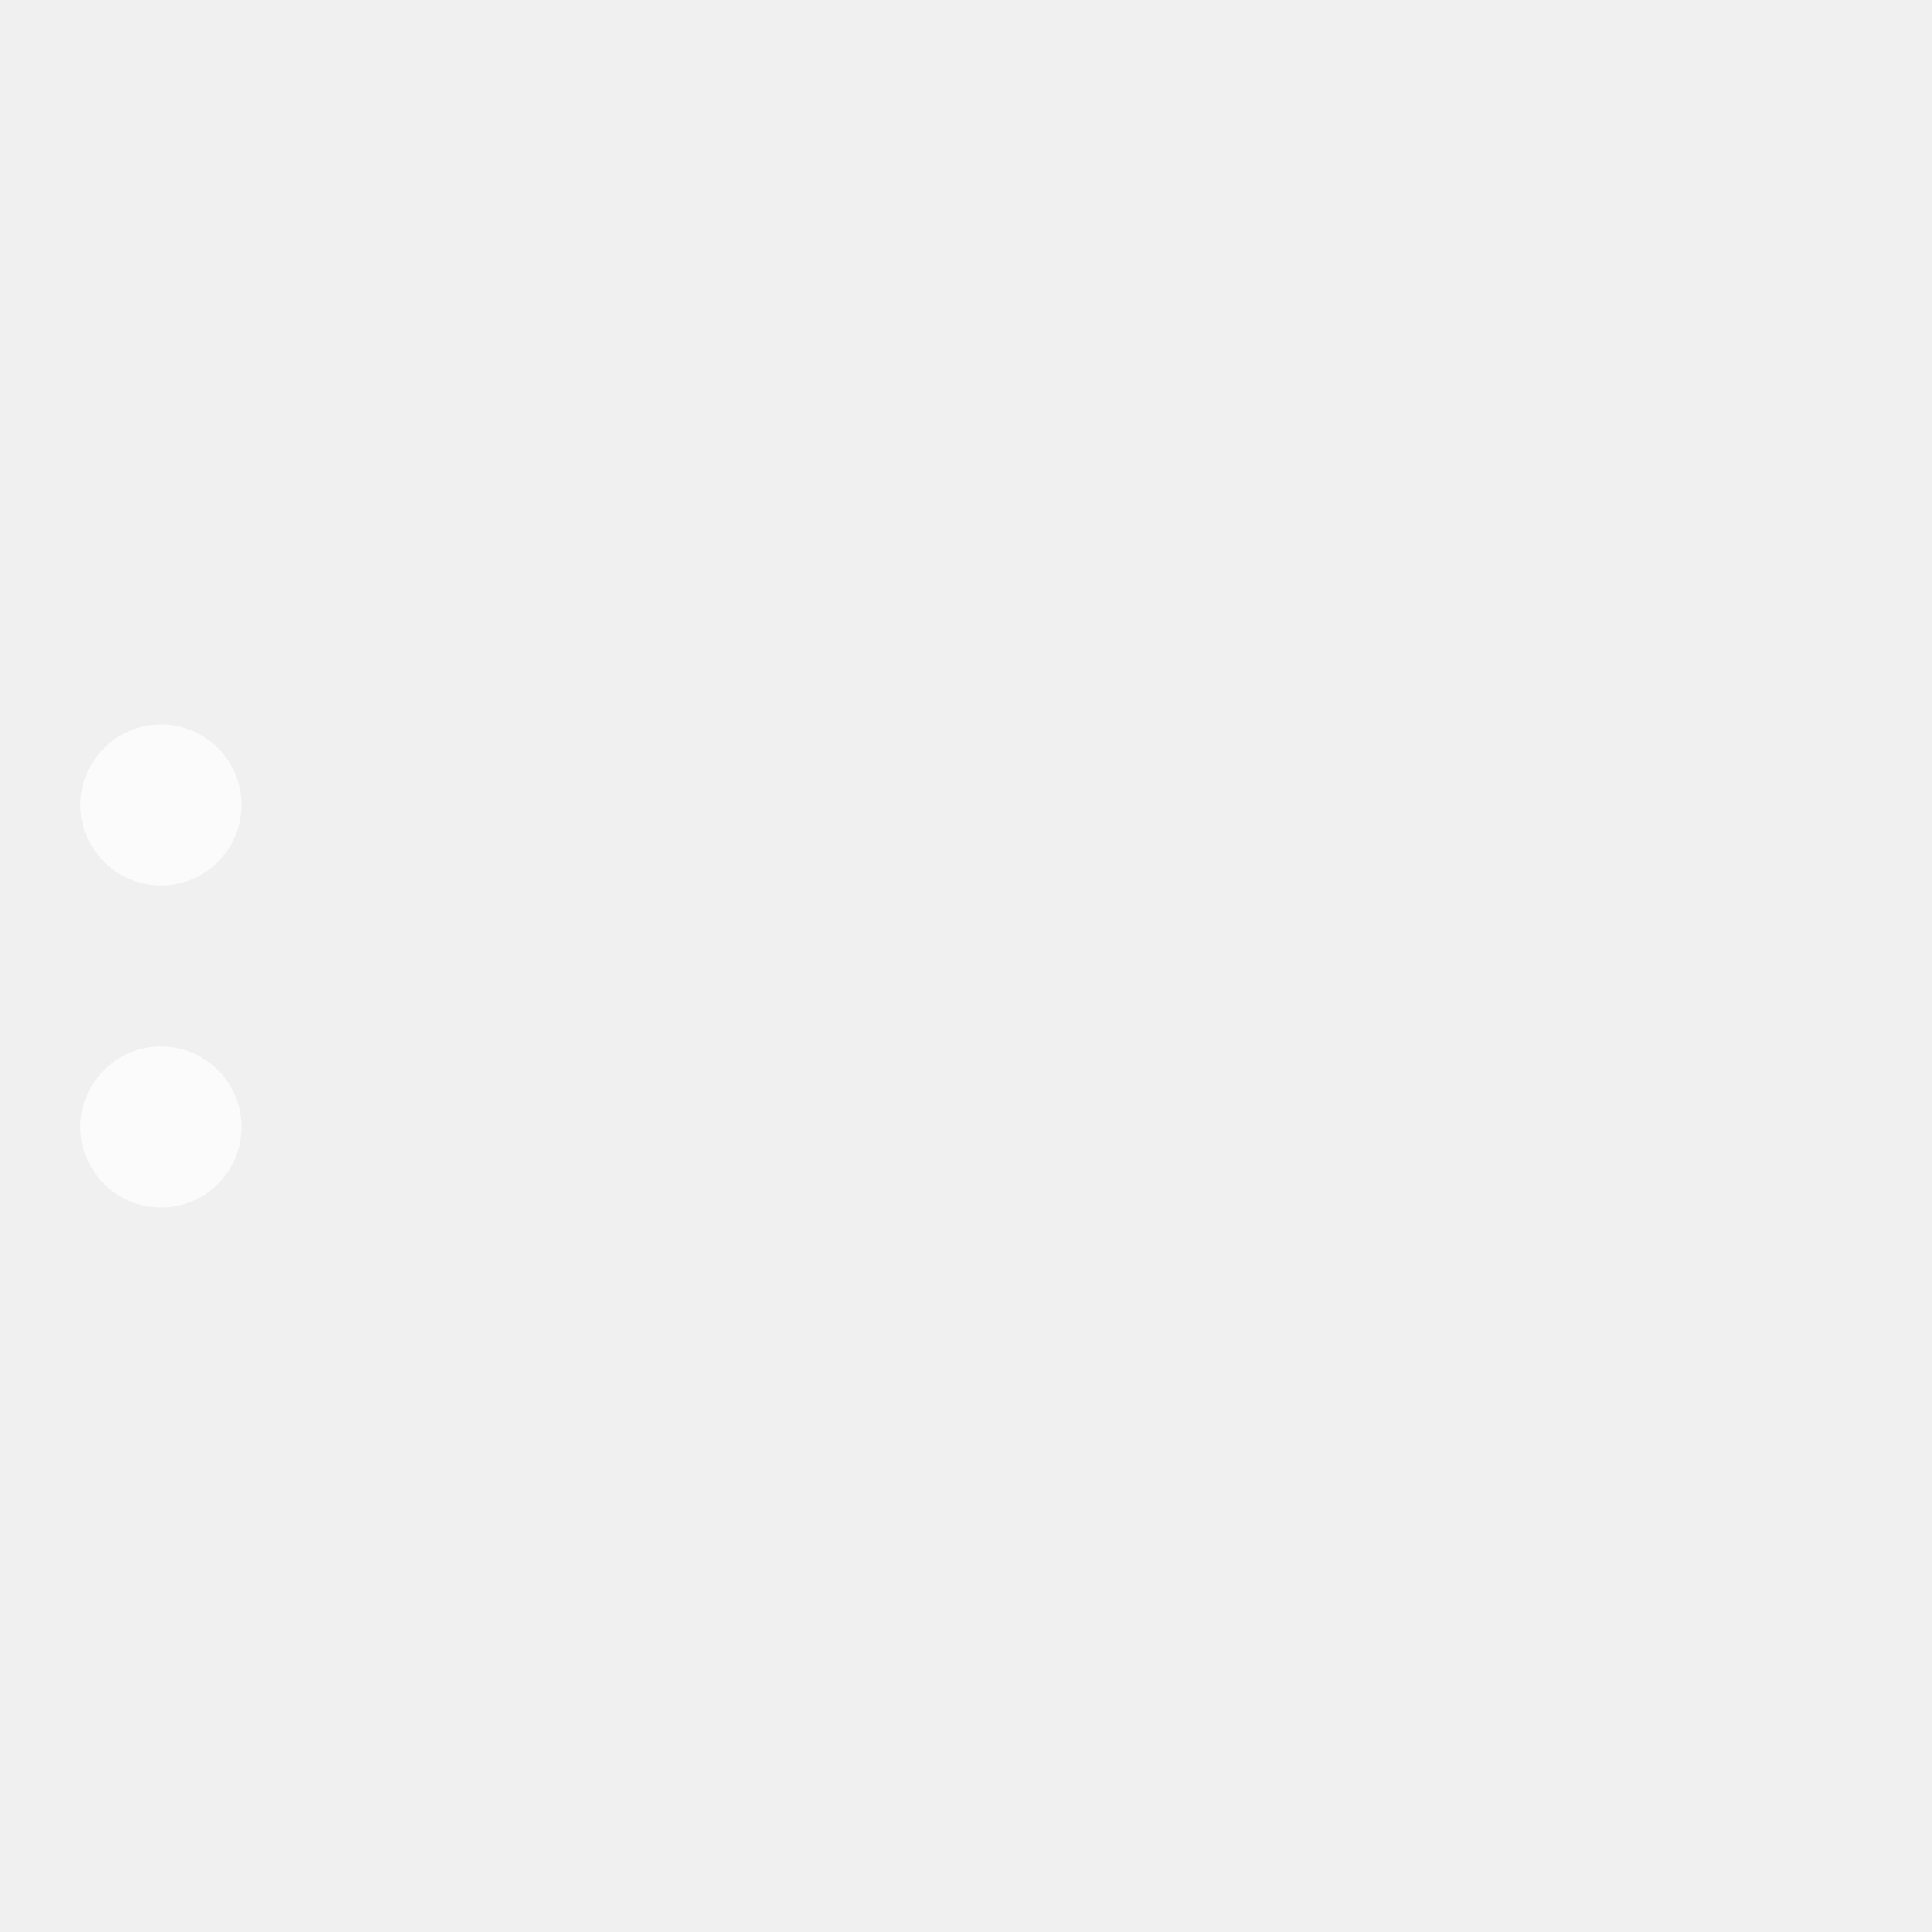
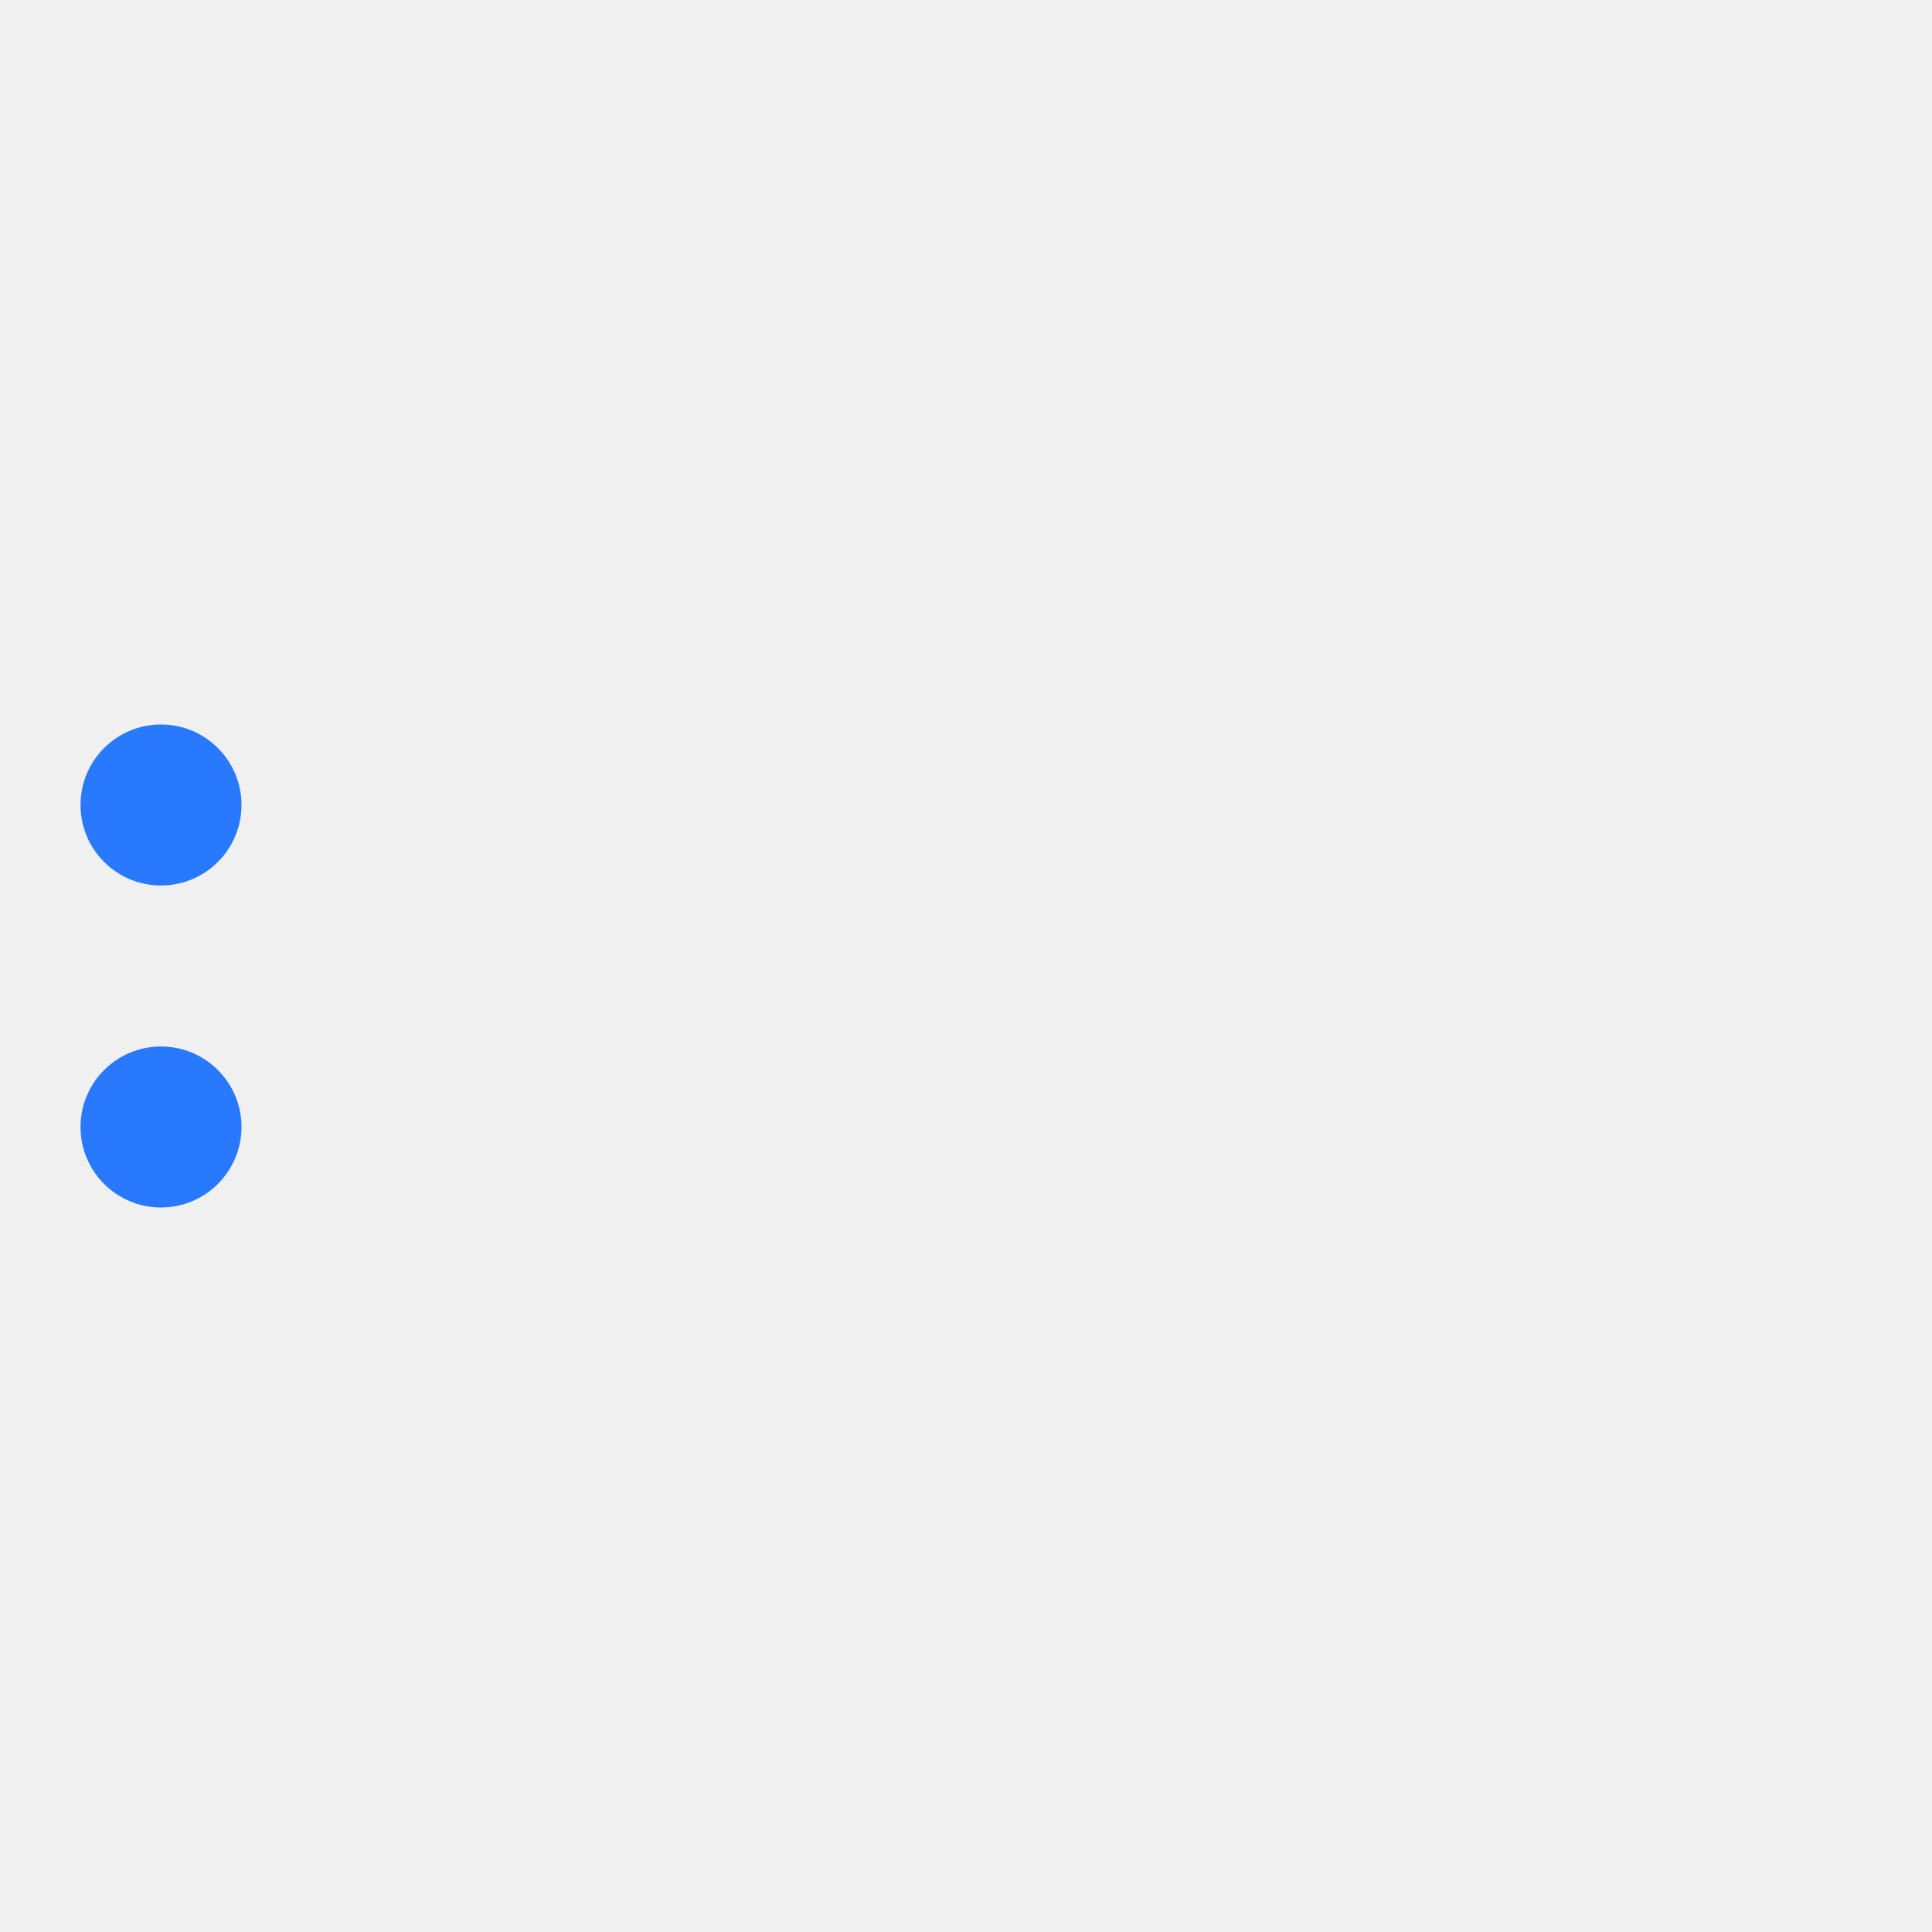
<svg xmlns="http://www.w3.org/2000/svg" xmlns:xlink="http://www.w3.org/1999/xlink" width="72" height="72" viewBox="0 0 72 72" id="svg2" version="1.1">
  <defs id="defs4" />
  <g id="layer1" transform="translate(0,-980.3622)">
    <g id="g4142">
      <rect y="980.362" x="0" height="72" width="72" id="rect4140" style="fill:none;stroke:none" />
-       <circle style="opacity:0.75;fill:#ffffff;fill-opacity:1;stroke:none" id="path4145" cx="6" cy="1010.362" r="3" />
+       <circle style="opacity:1;fill:#2979FF;fill-opacity:1;stroke:none" id="path4145" cx="6" cy="1010.362" r="3" />
      <use x="0" y="0" xlink:href="#path4145" id="use4231" transform="translate(0,12)" width="100%" height="100%" />
    </g>
  </g>
</svg>
